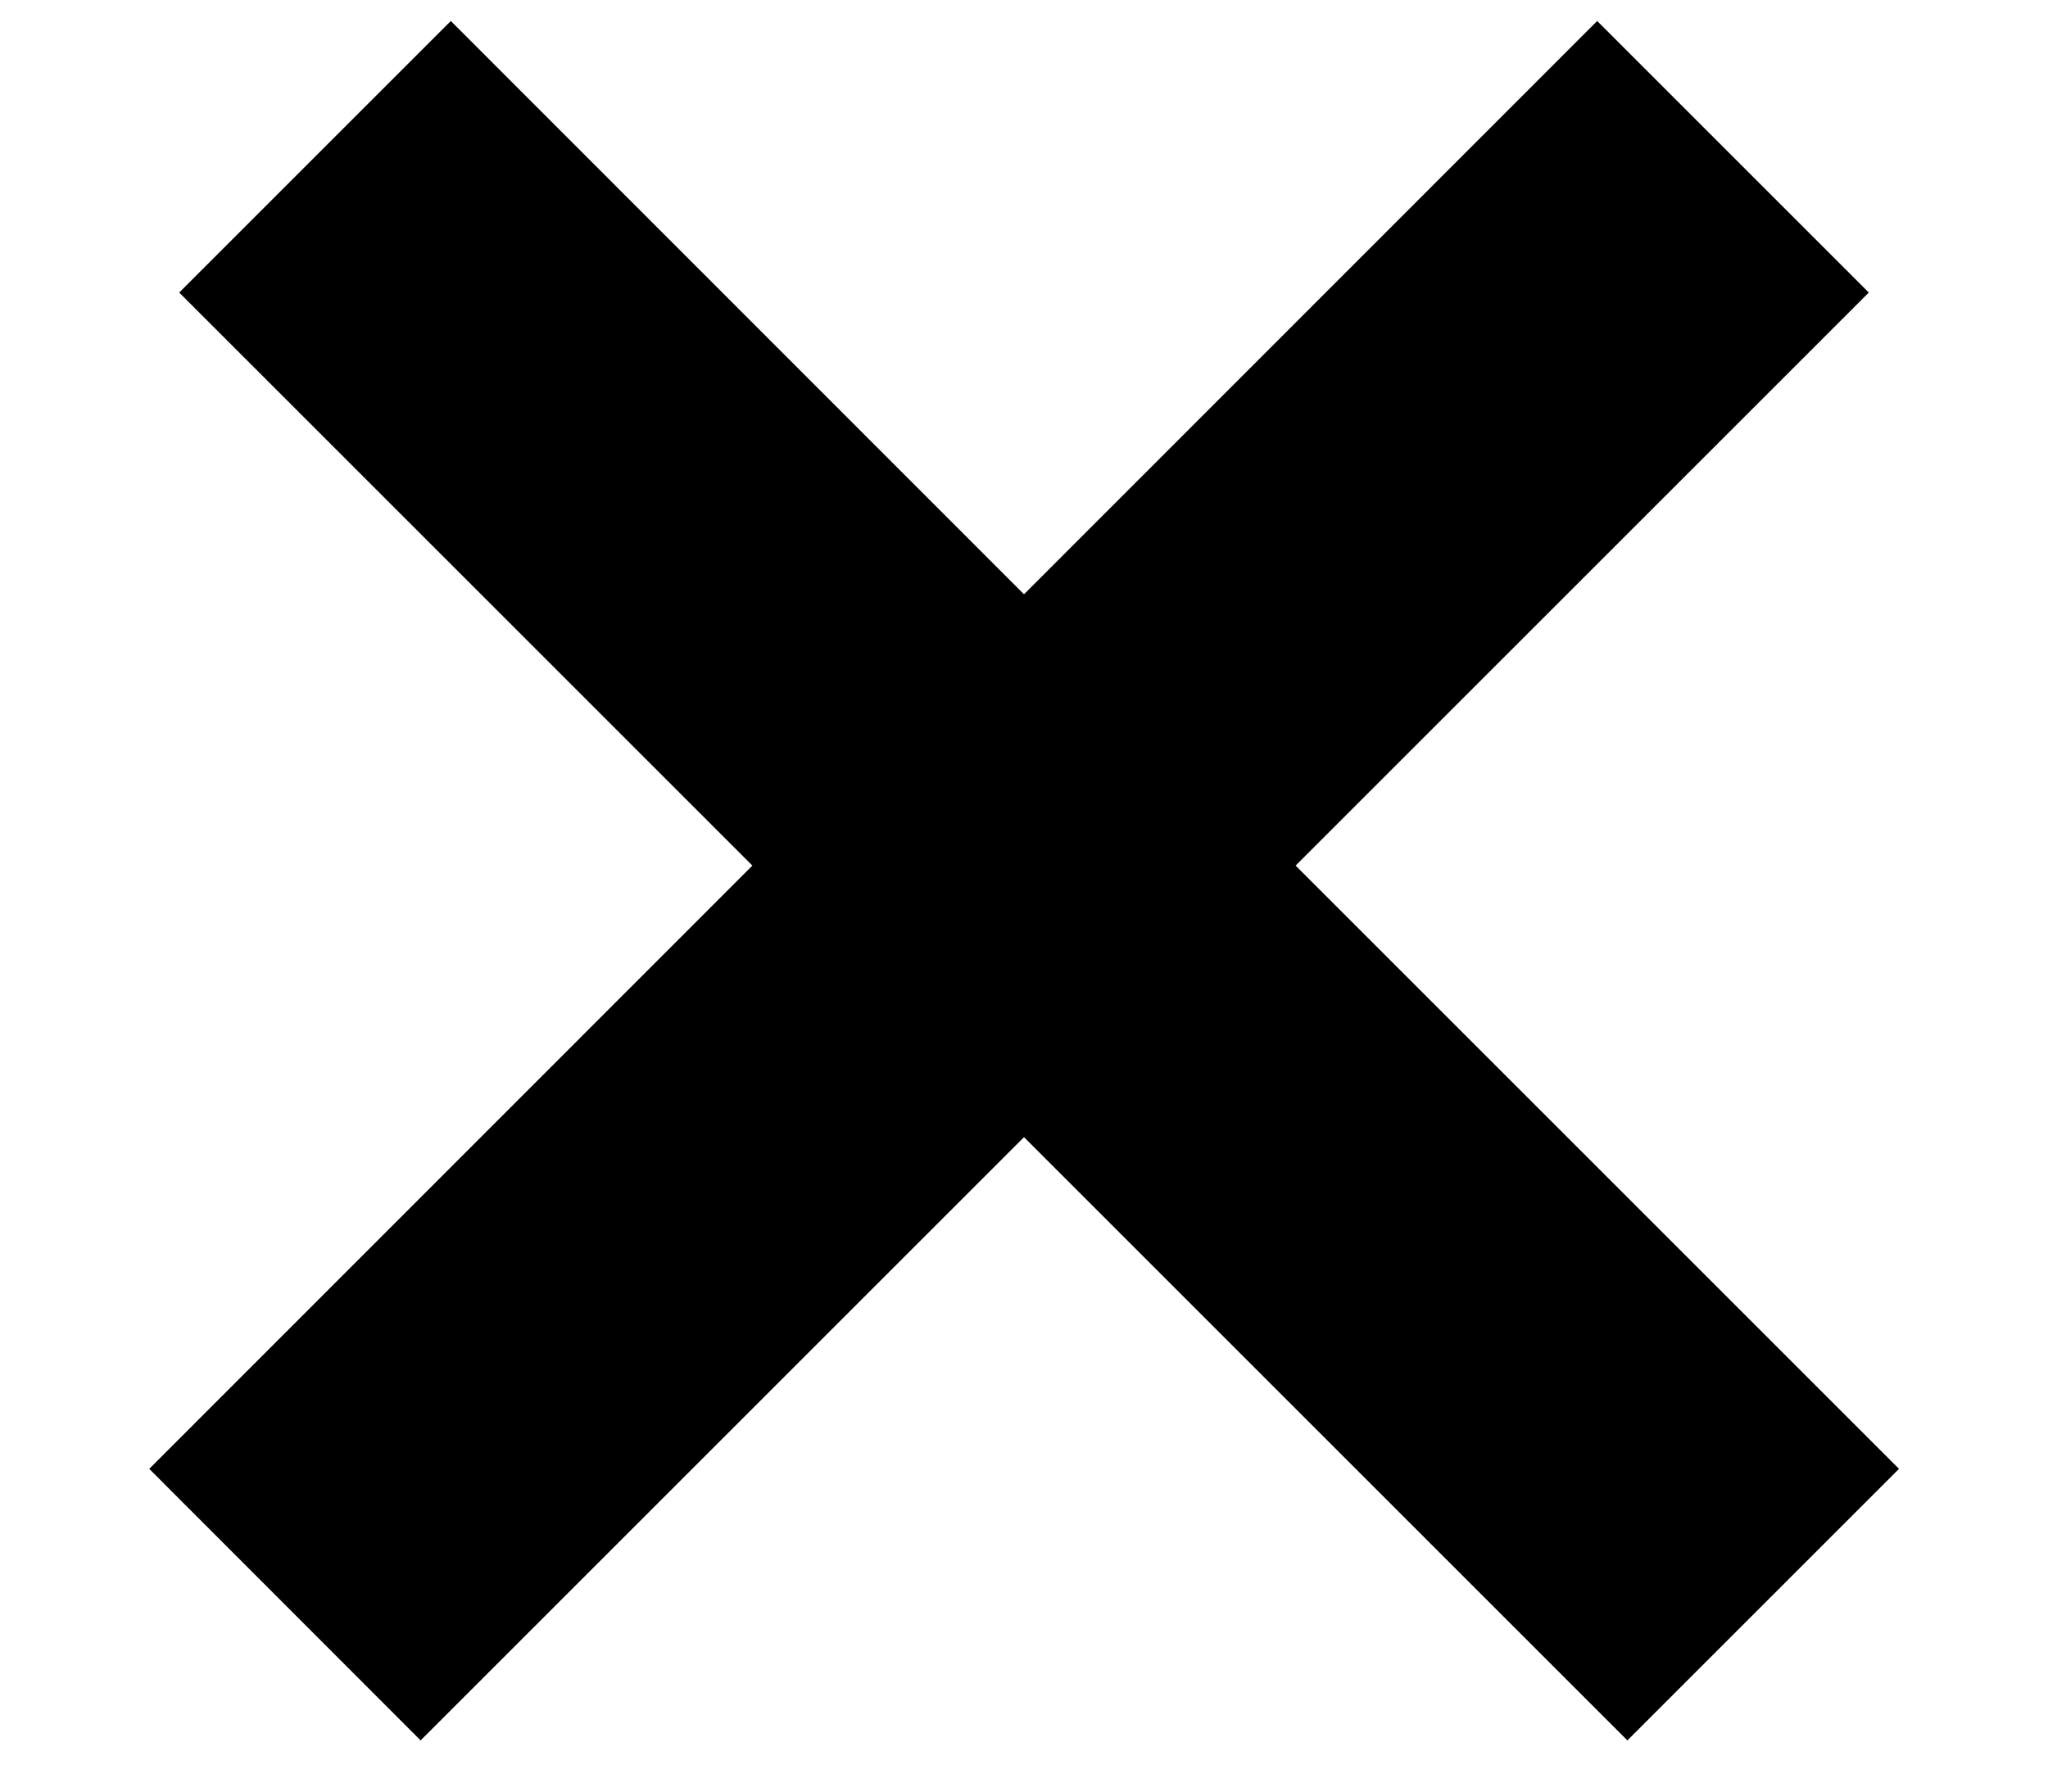
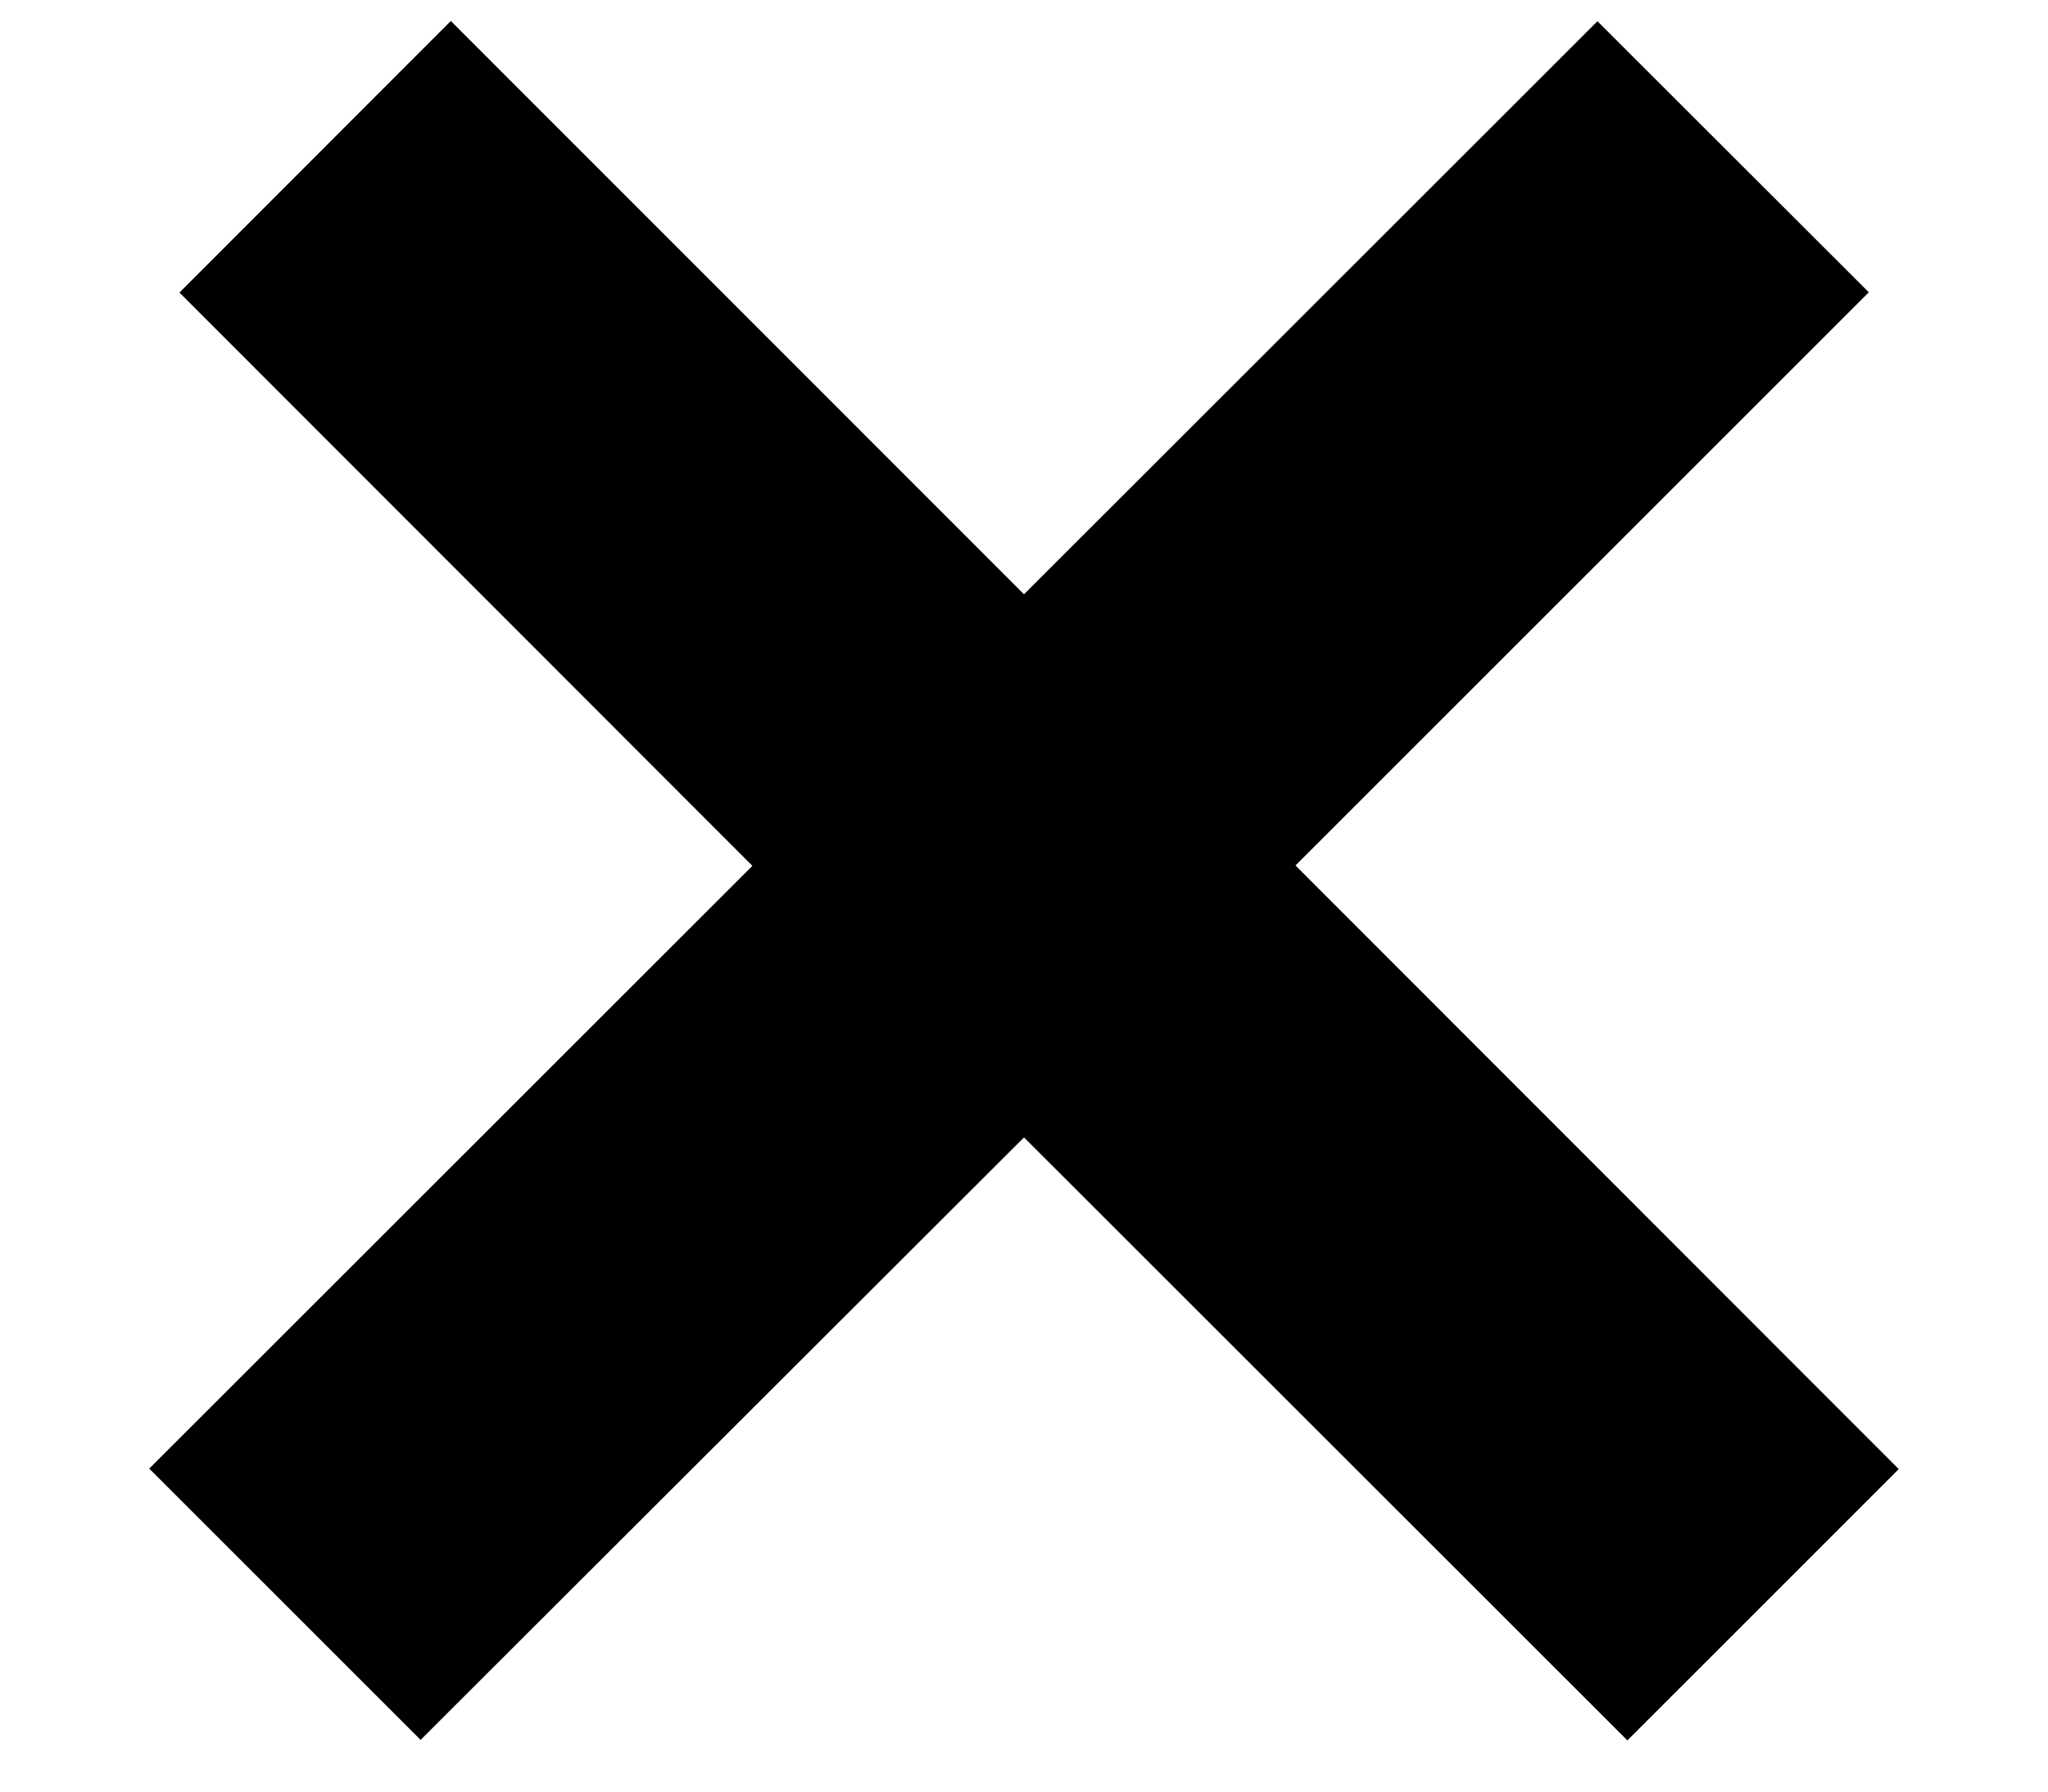
<svg xmlns="http://www.w3.org/2000/svg" width="8" height="7" viewBox="0 0 8 7" fill="none">
-   <path fill-rule="evenodd" clip-rule="evenodd" d="M5.061 3.382L7.3 1.143L6.239 0.082L4 2.322L1.761 0.082L0.7 1.143L2.939 3.382L0.583 5.739L1.643 6.8L4 4.443L6.357 6.8L7.418 5.739L5.061 3.382Z" fill="black" />
+   <path fill-rule="evenodd" clip-rule="evenodd" d="M5.06 3.382l2.24-2.24L6.24.083 4 2.322 1.761.082.701 1.143l2.238 2.24L.583 5.738l1.06 1.06L4 4.444 6.357 6.8l1.06-1.06-2.356-2.358z" fill="#000" />
</svg>
